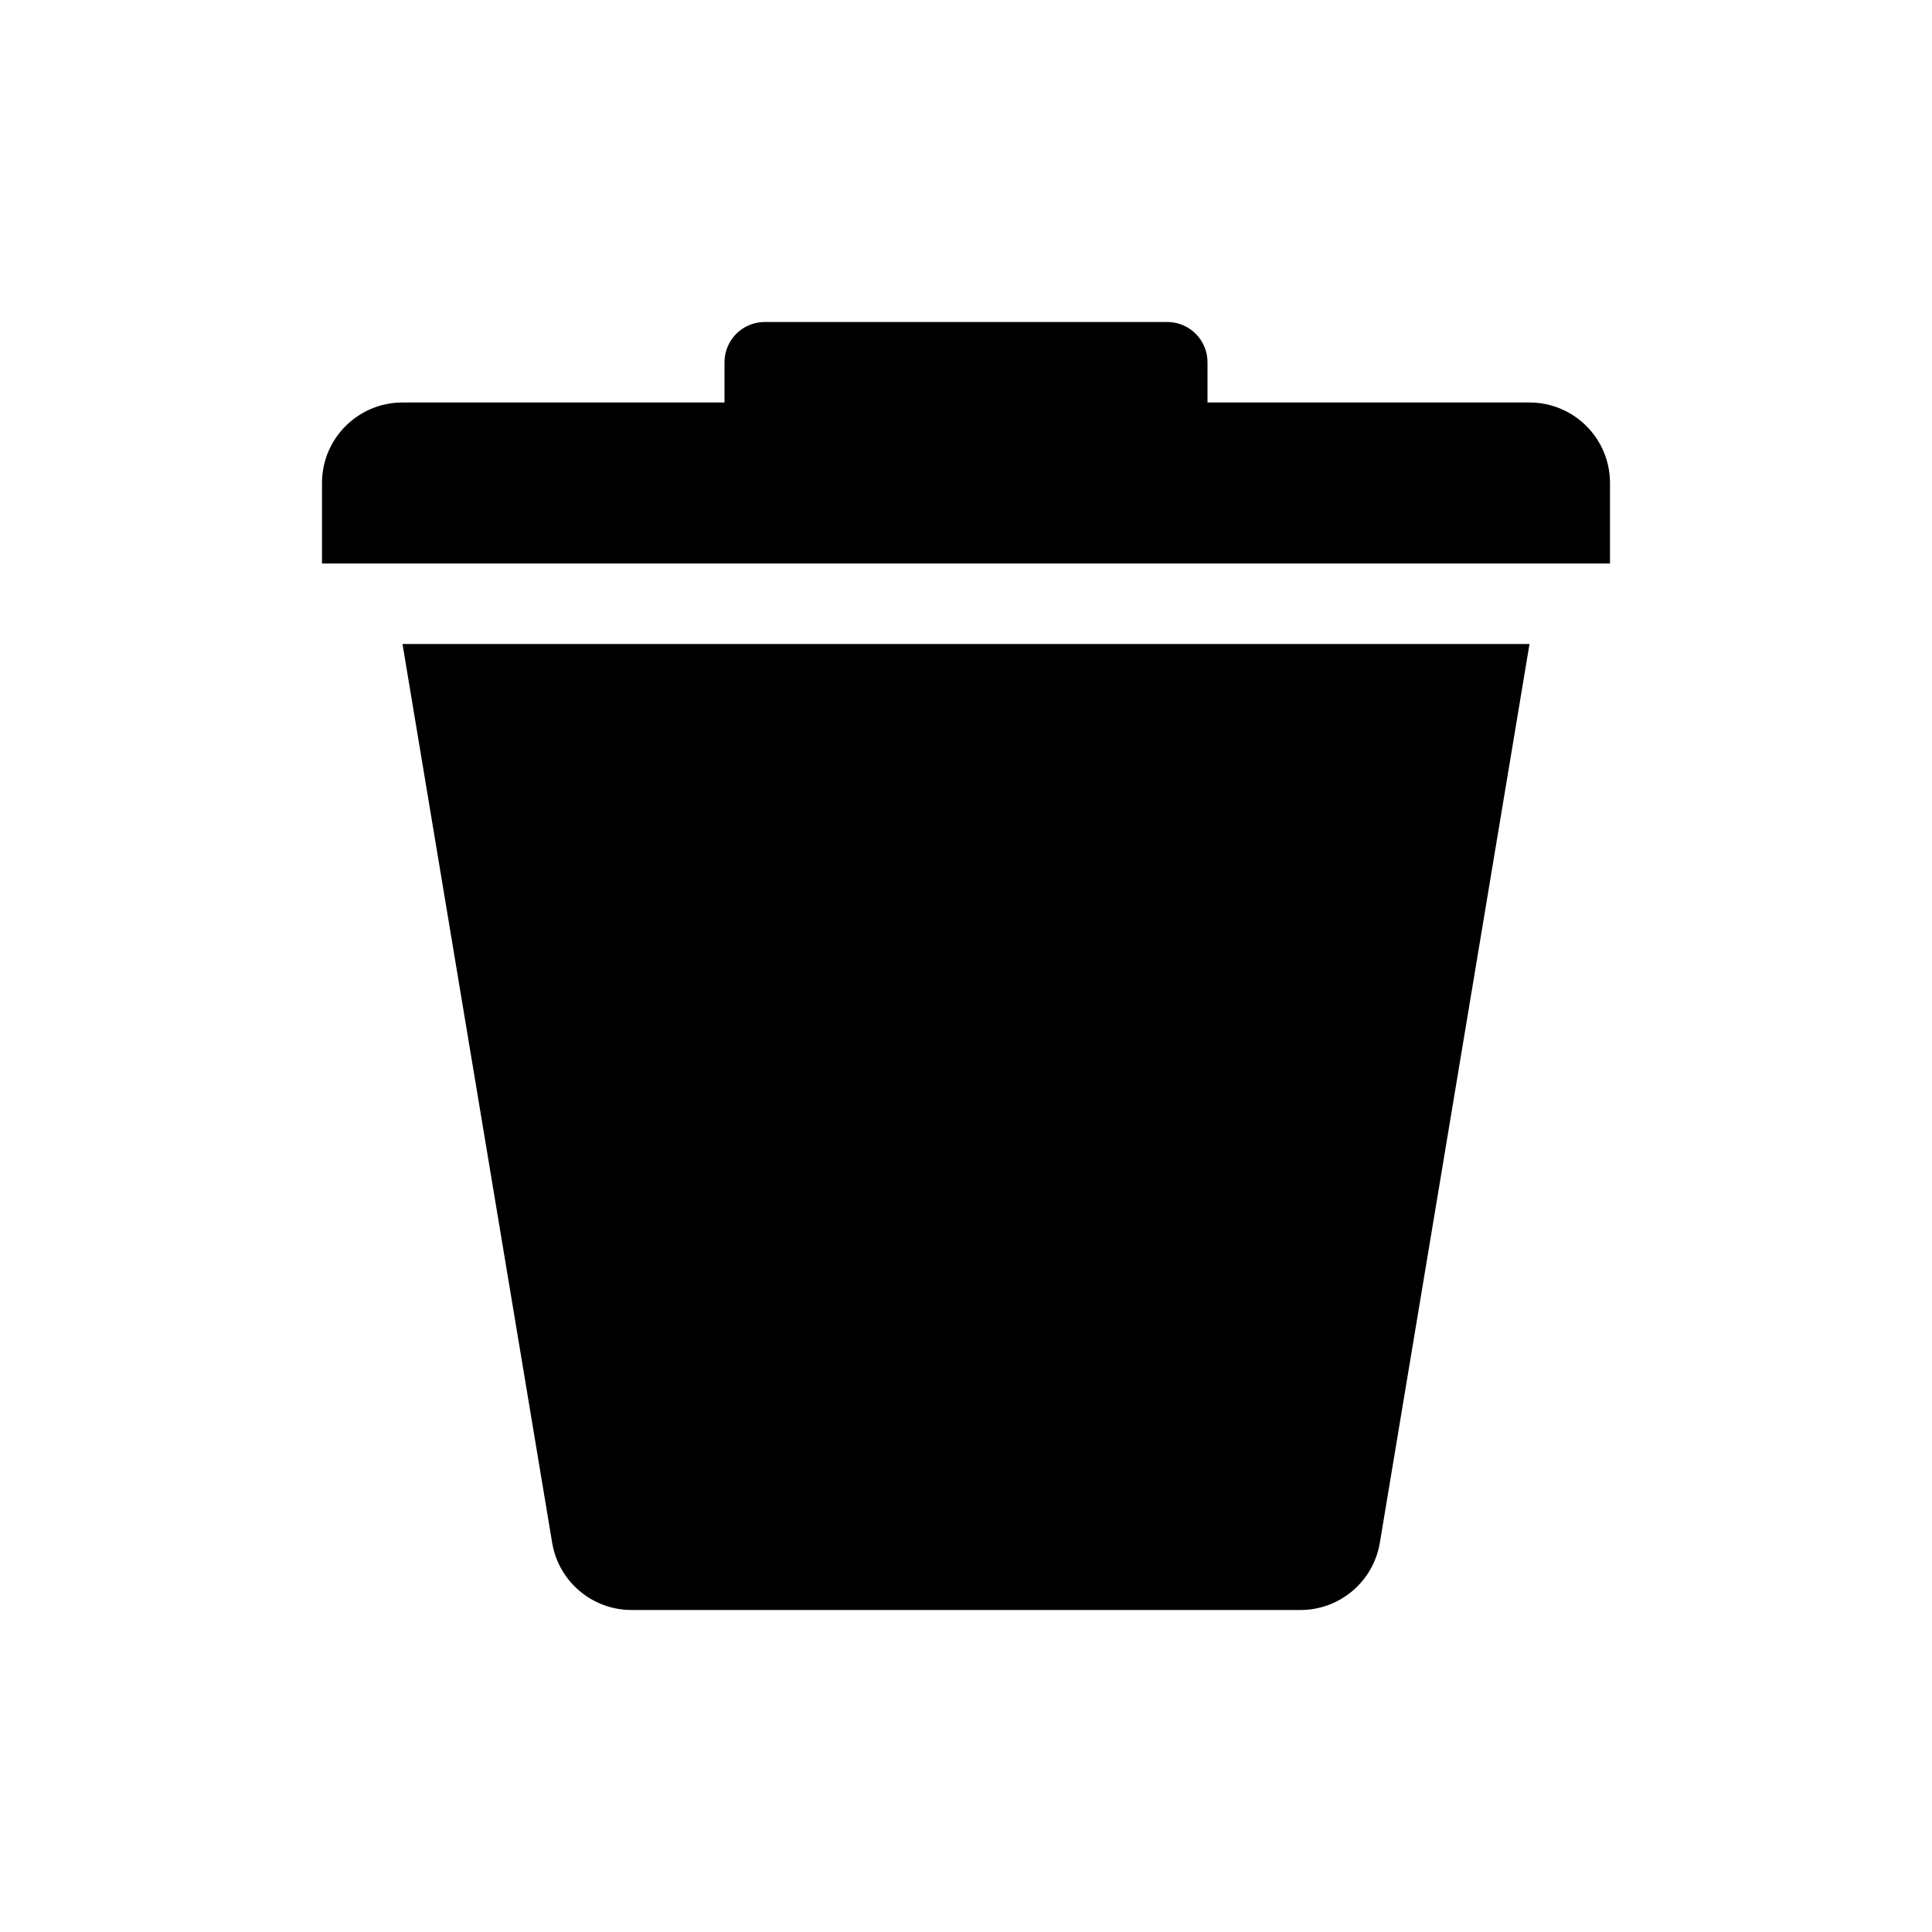
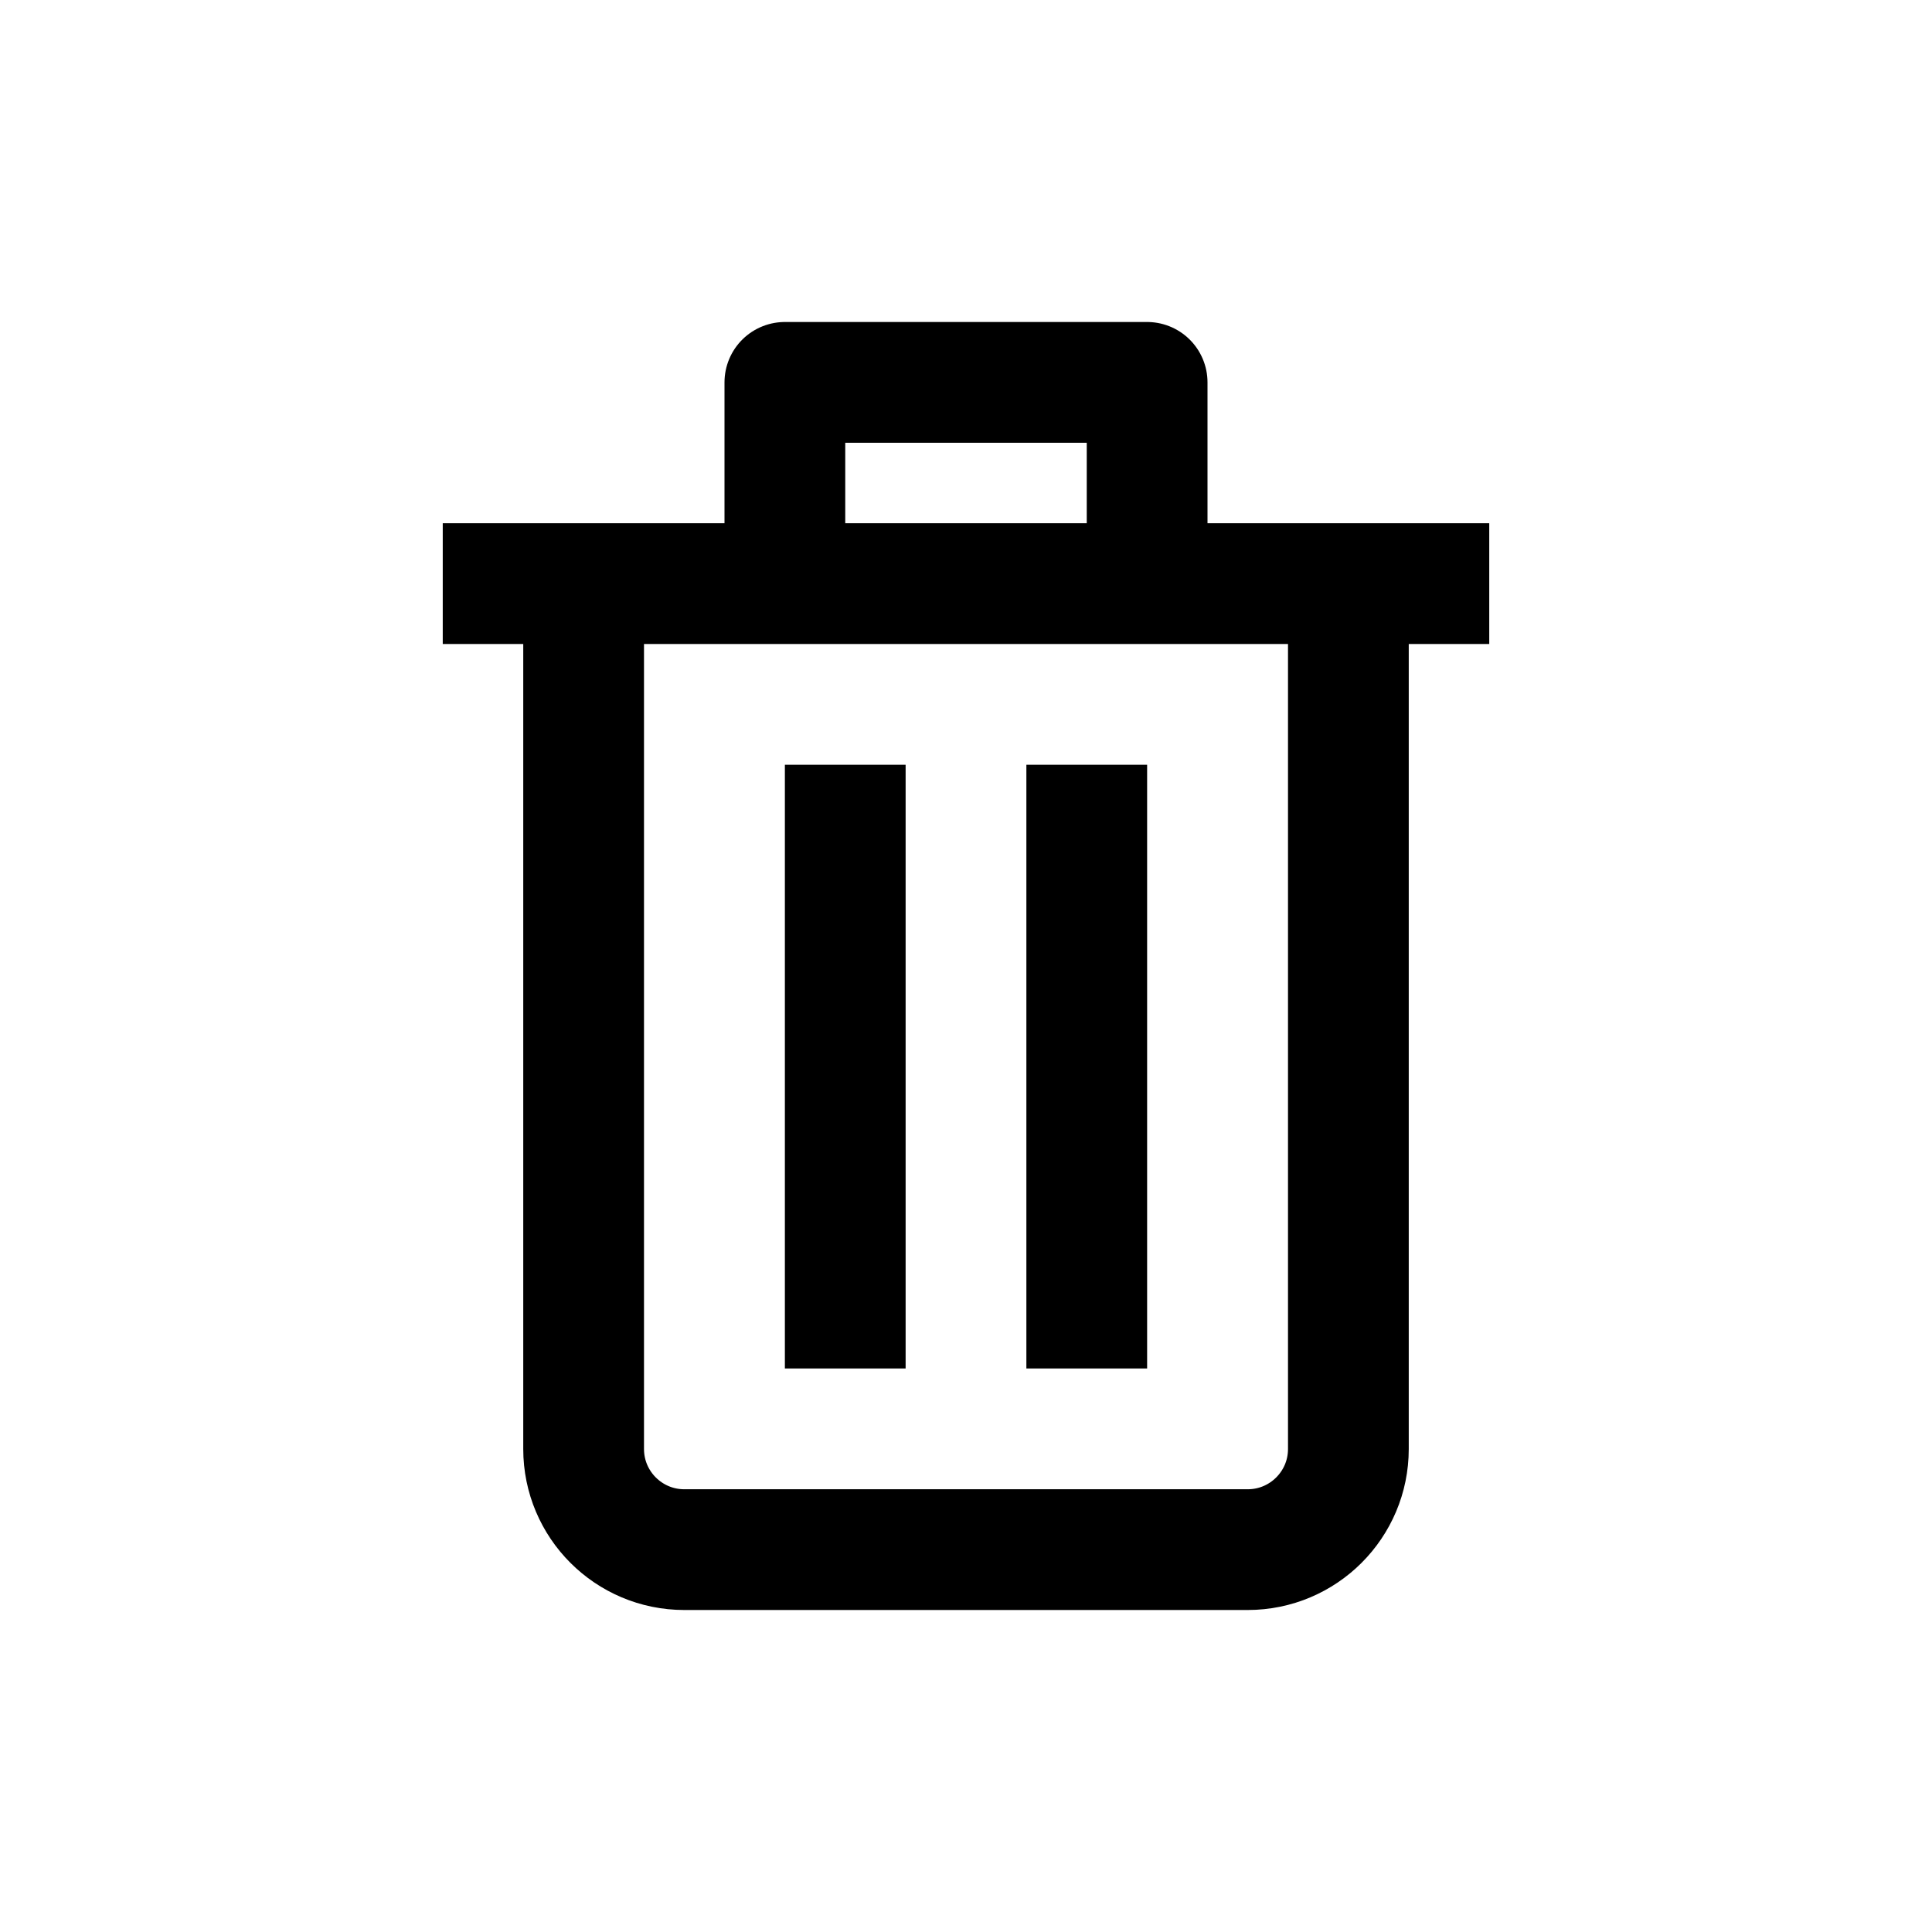
- <svg xmlns="http://www.w3.org/2000/svg" width="24" height="24" viewBox="0 0 24 24" role="presentation">
-   <path fill="currentcolor" fill-rule="evenodd" d="M5 5a1 1 0 0 0-1 1v1h16V6a1 1 0 0 0-1-1zm11.15 15h-8.3a1 1 0 0 1-.99-.83L5 8h14l-1.86 11.17a1 1 0 0 1-.99.83M9 4.5a.5.5 0 0 1 .49-.5h5.02a.5.5 0 0 1 .49.5V5H9z" />
+ <svg xmlns="http://www.w3.org/2000/svg" width="24" height="24" fill="none" viewBox="-4 -4 24 24" role="presentation" class="css-2l1v34">
+   <path stroke="currentcolor" stroke-linejoin="round" stroke-width="1.5" d="M12.75 3.25V14c0 .69-.56 1.25-1.25 1.25h-7c-.69 0-1.25-.56-1.25-1.25V3.25m9.5 0h1.75m-1.75 0h-2.5m-7 0H1.5m1.75 0h2.5m0 0V.75h4.5v2.5m-4.5 0h4.5M6.5 5.5V13m3-7.5V13" />
</svg>
